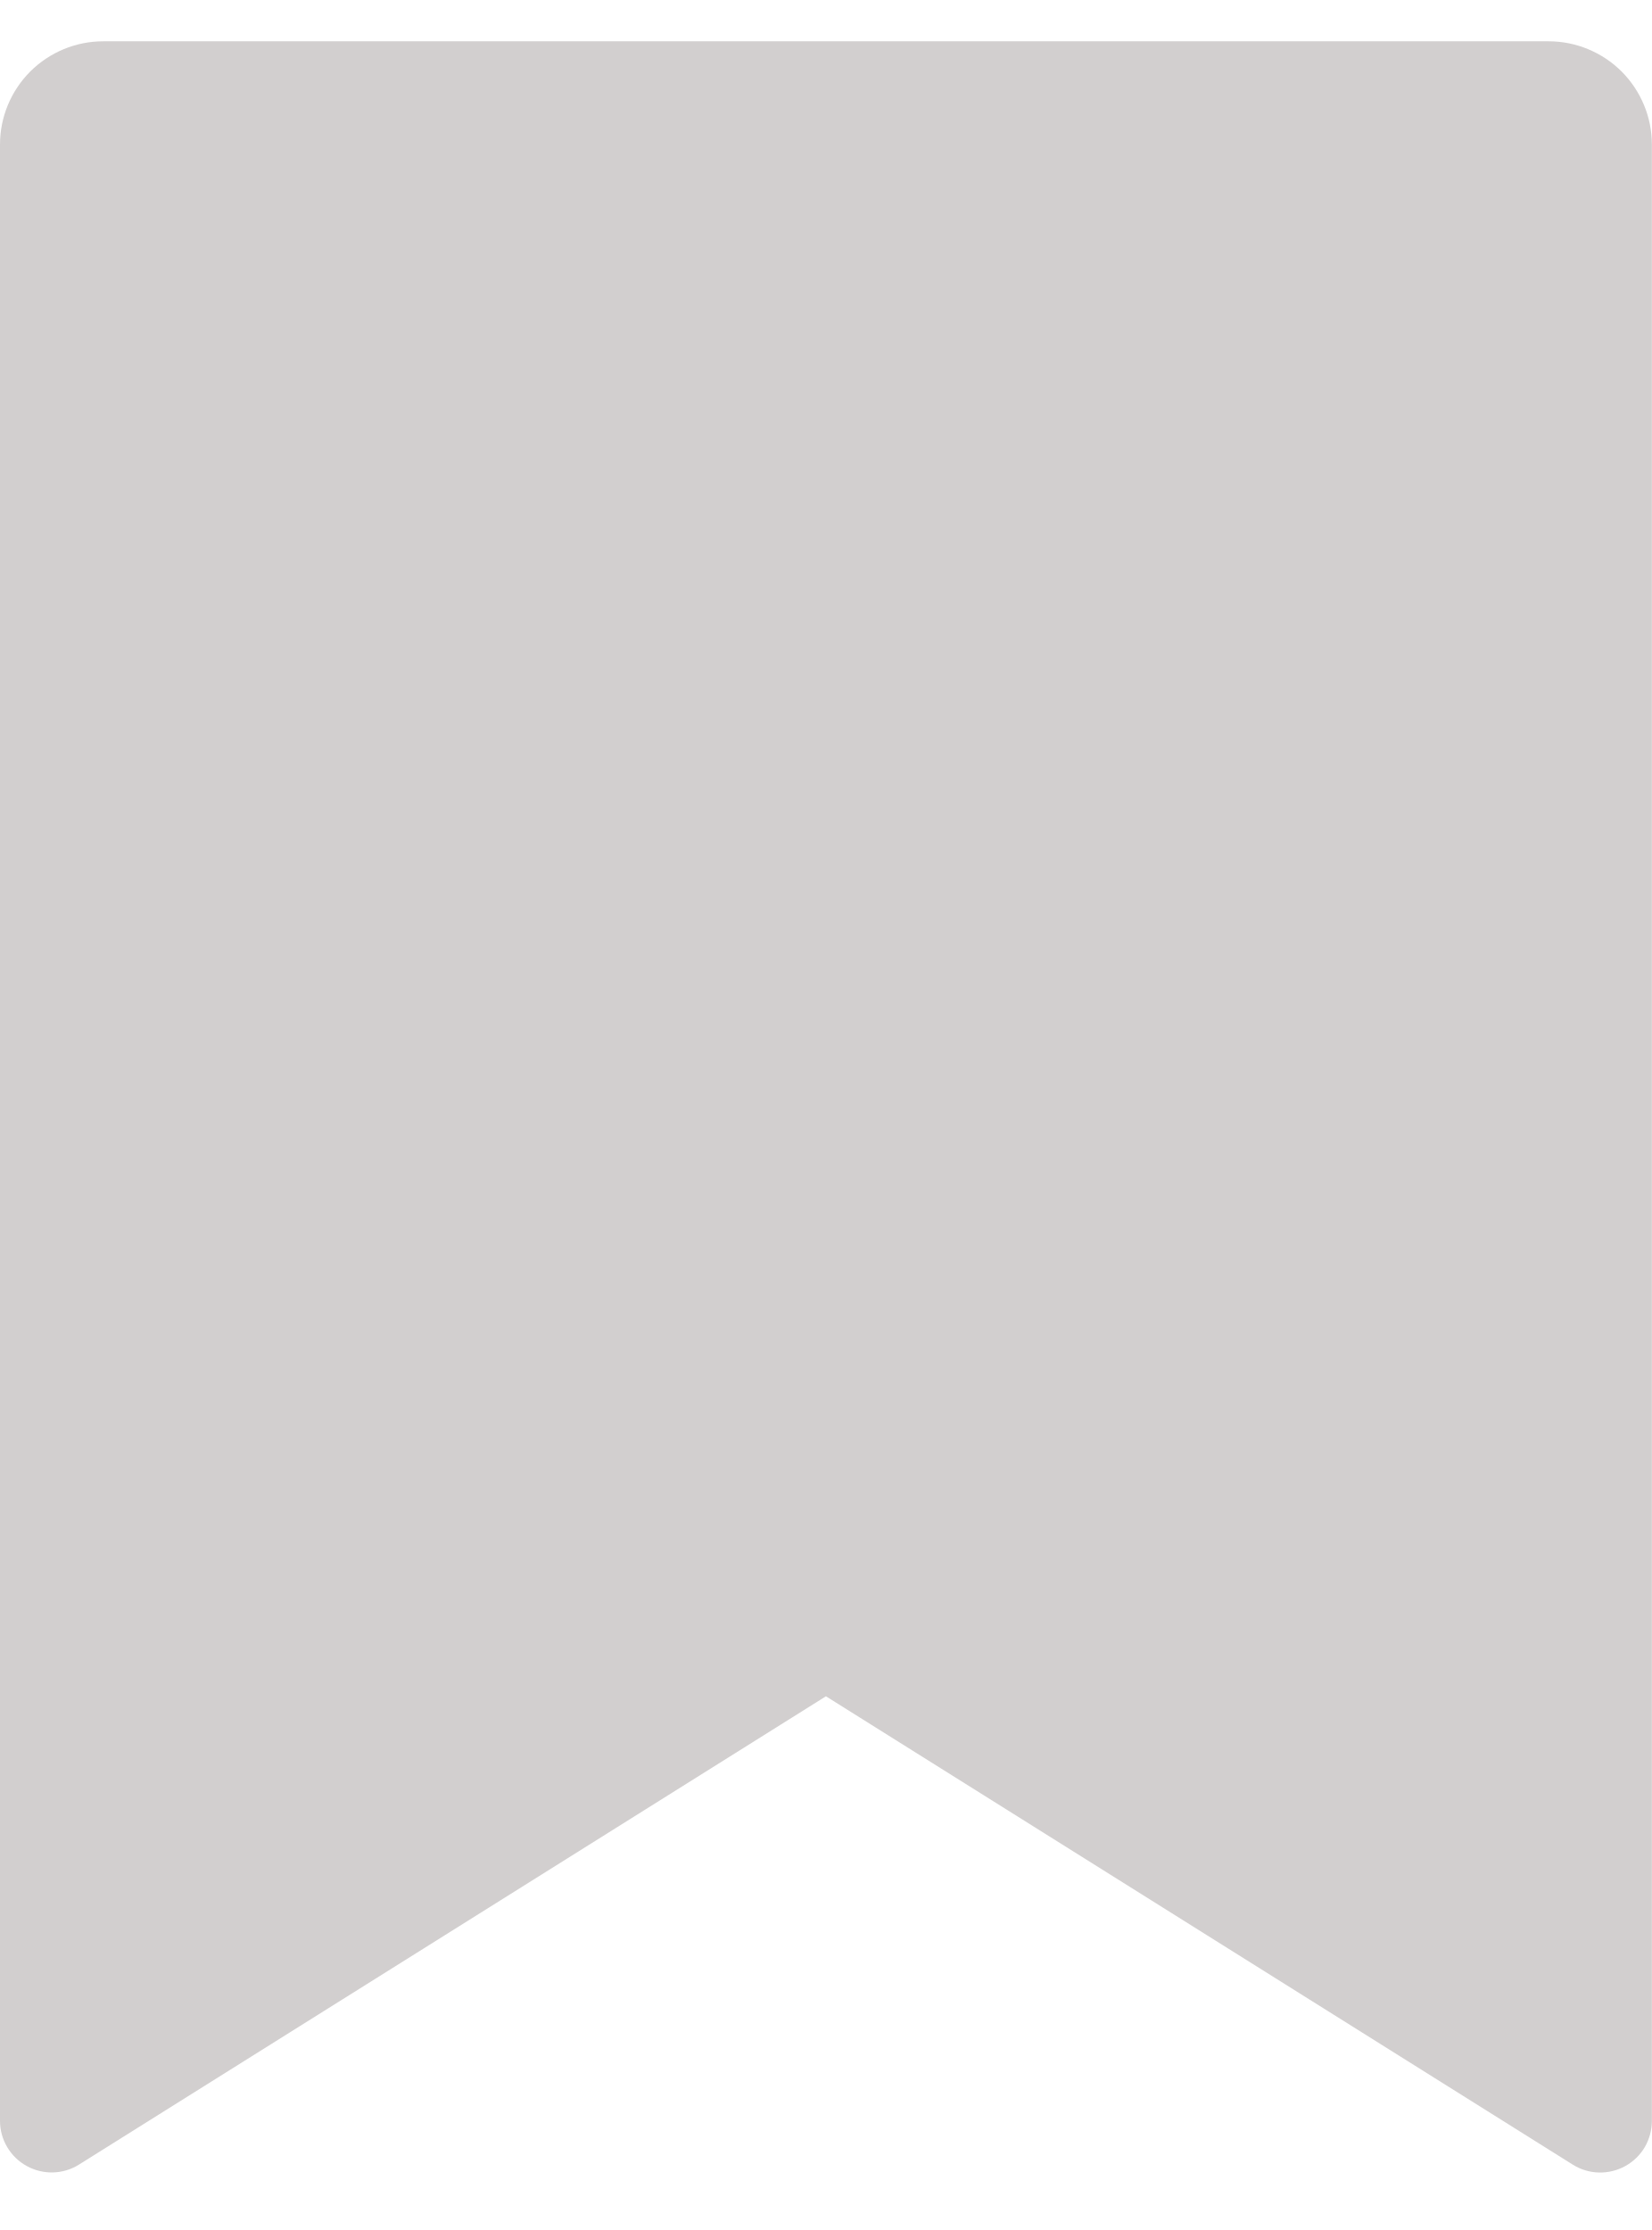
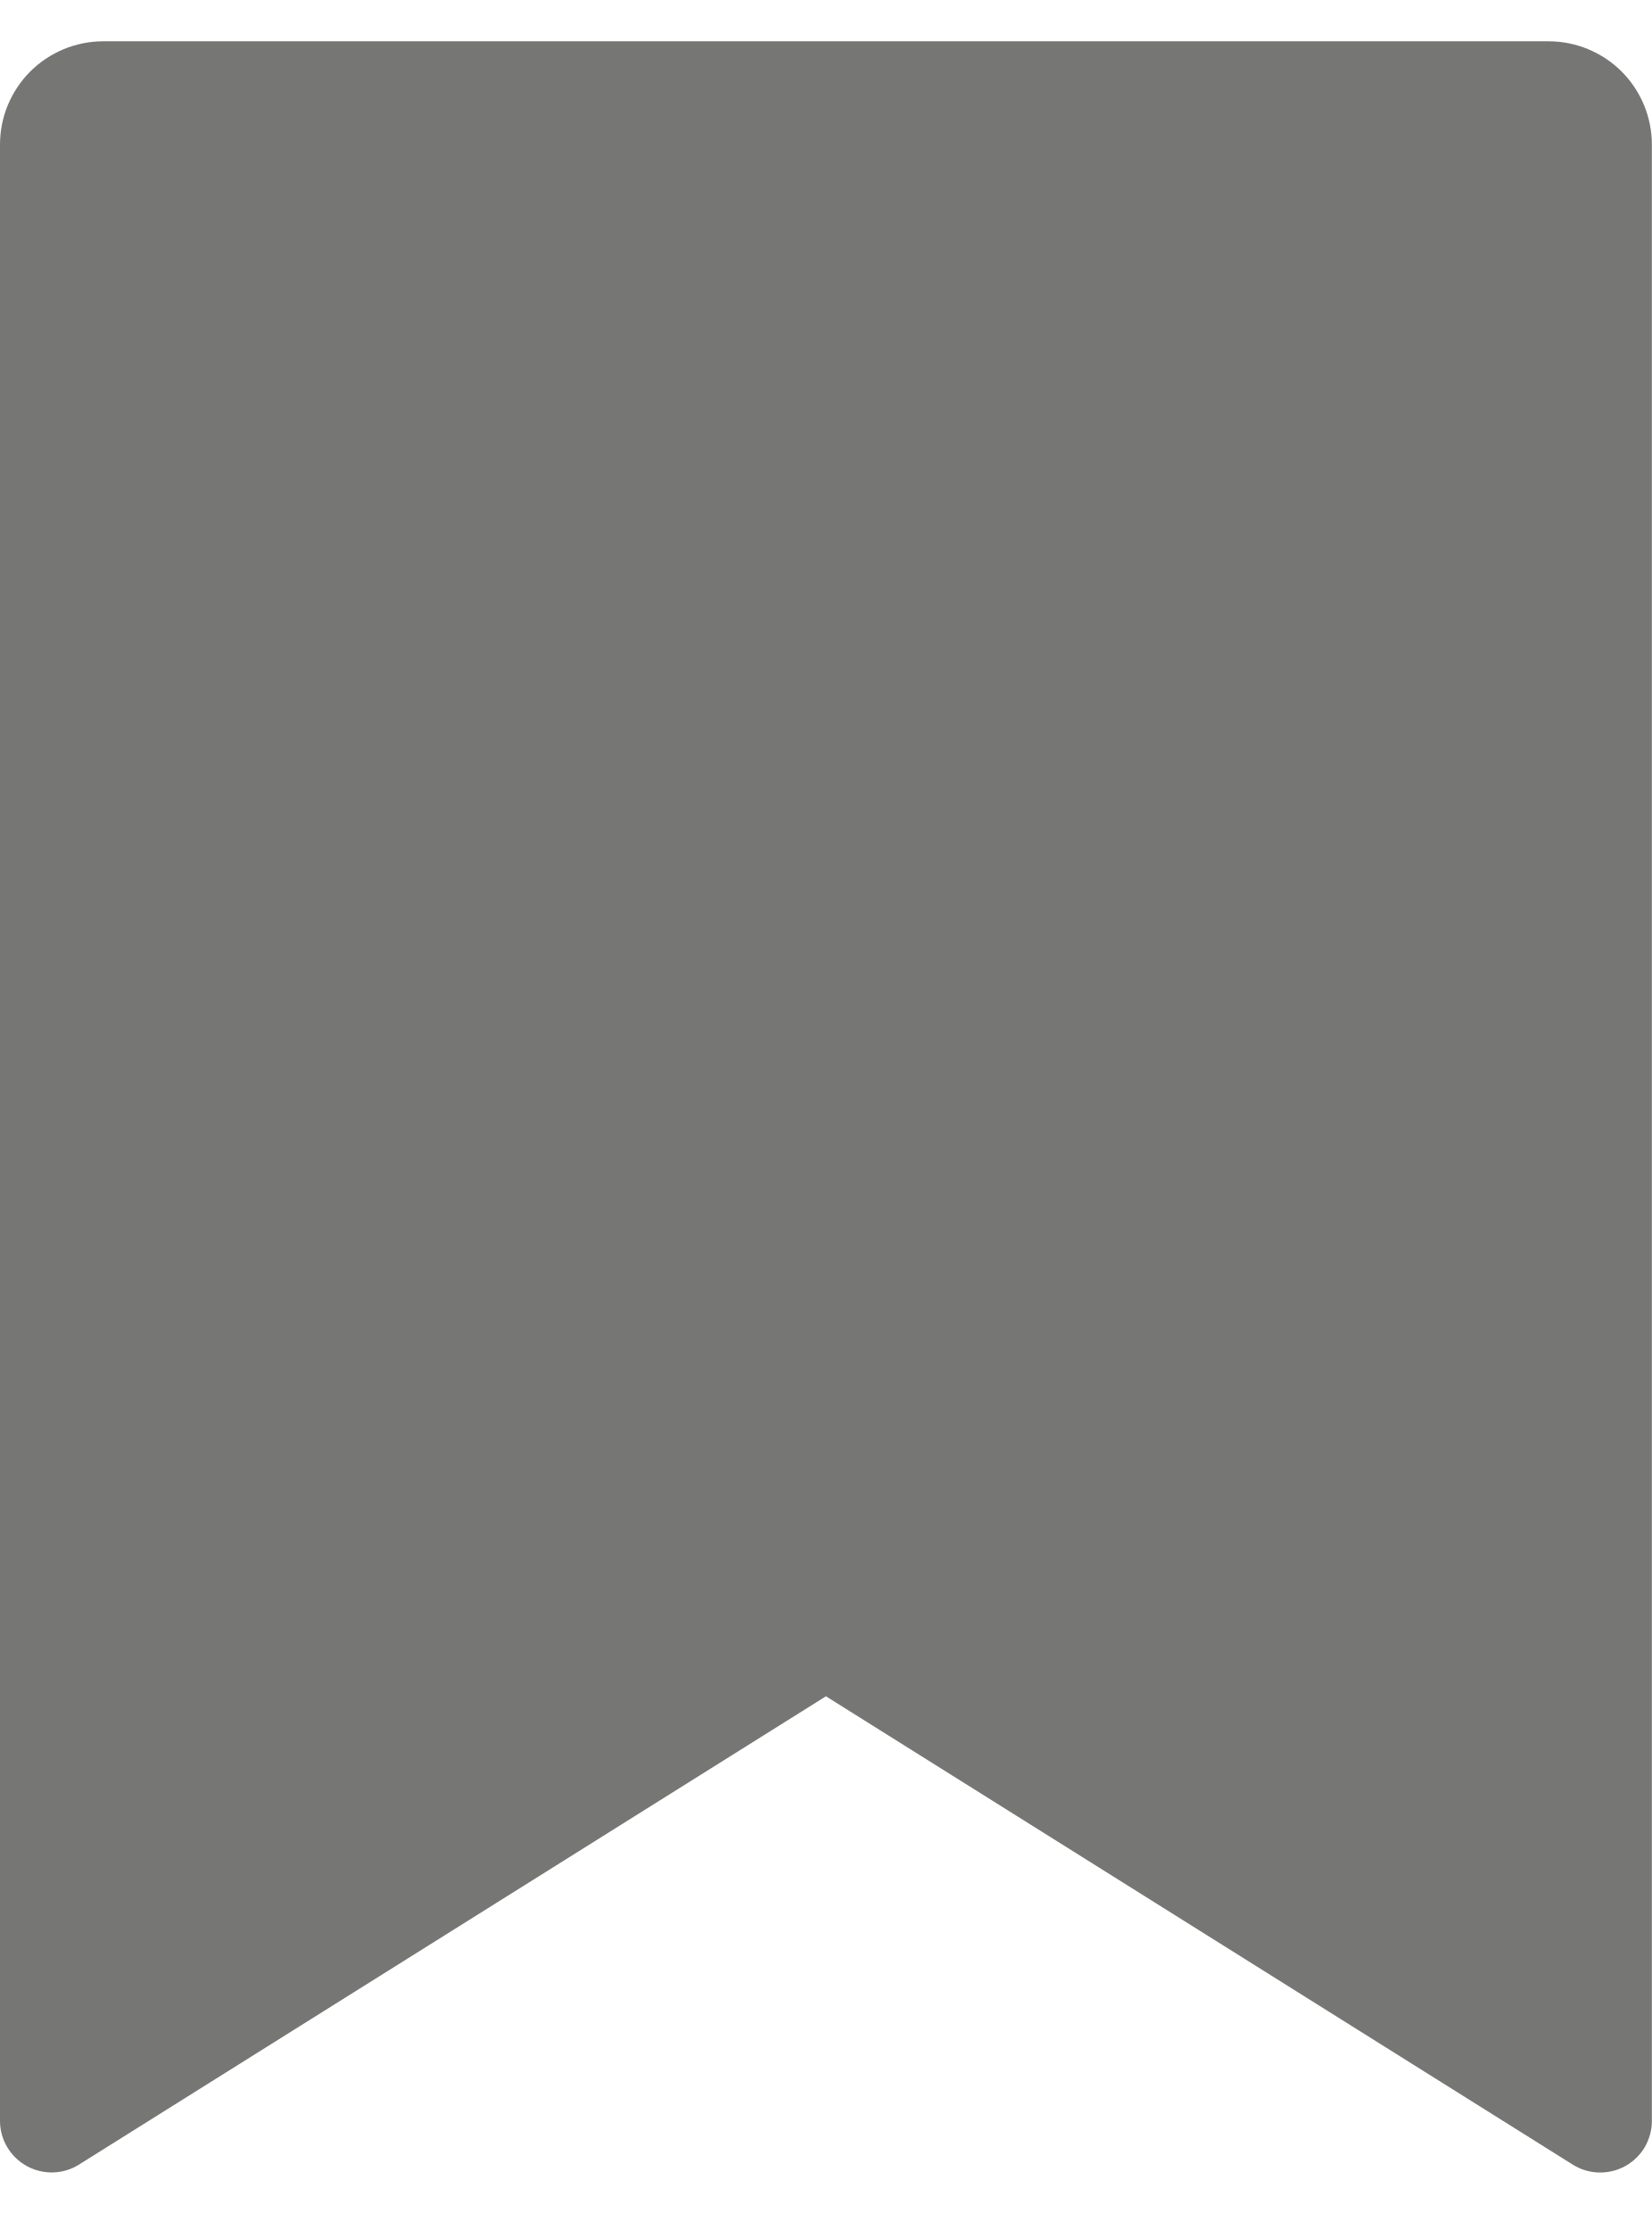
<svg xmlns="http://www.w3.org/2000/svg" width="20" height="27" viewBox="0 0 20 27" fill="none">
-   <path d="M1.25 0.5H18.75C19.081 0.5 19.399 0.632 19.634 0.866C19.868 1.101 20 1.418 20 1.75V25.679C20 25.791 19.97 25.9 19.914 25.997C19.857 26.093 19.776 26.172 19.678 26.226C19.58 26.28 19.469 26.307 19.358 26.304C19.246 26.301 19.137 26.268 19.043 26.209L10 20.538L0.958 26.207C0.863 26.267 0.754 26.3 0.643 26.303C0.531 26.306 0.421 26.279 0.323 26.225C0.225 26.171 0.144 26.092 0.087 25.996C0.03 25.9 8.30886e-05 25.79 0 25.679V1.75C0 1.418 0.132 1.101 0.366 0.866C0.601 0.632 0.918 0.5 1.25 0.5Z" fill="#D2CFCF" />
+   <path d="M1.25 0.5H18.75C19.081 0.5 19.399 0.632 19.634 0.866C19.868 1.101 20 1.418 20 1.75V25.679C20 25.791 19.97 25.9 19.914 25.997C19.857 26.093 19.776 26.172 19.678 26.226C19.58 26.28 19.469 26.307 19.358 26.304C19.246 26.301 19.137 26.268 19.043 26.209L10 20.538L0.958 26.207C0.863 26.267 0.754 26.3 0.643 26.303C0.531 26.306 0.421 26.279 0.323 26.225C0.225 26.171 0.144 26.092 0.087 25.996C0.03 25.9 8.30886e-05 25.79 0 25.679V1.75C0 1.418 0.132 1.101 0.366 0.866C0.601 0.632 0.918 0.5 1.25 0.5Z" fill="#767674" />
</svg>
